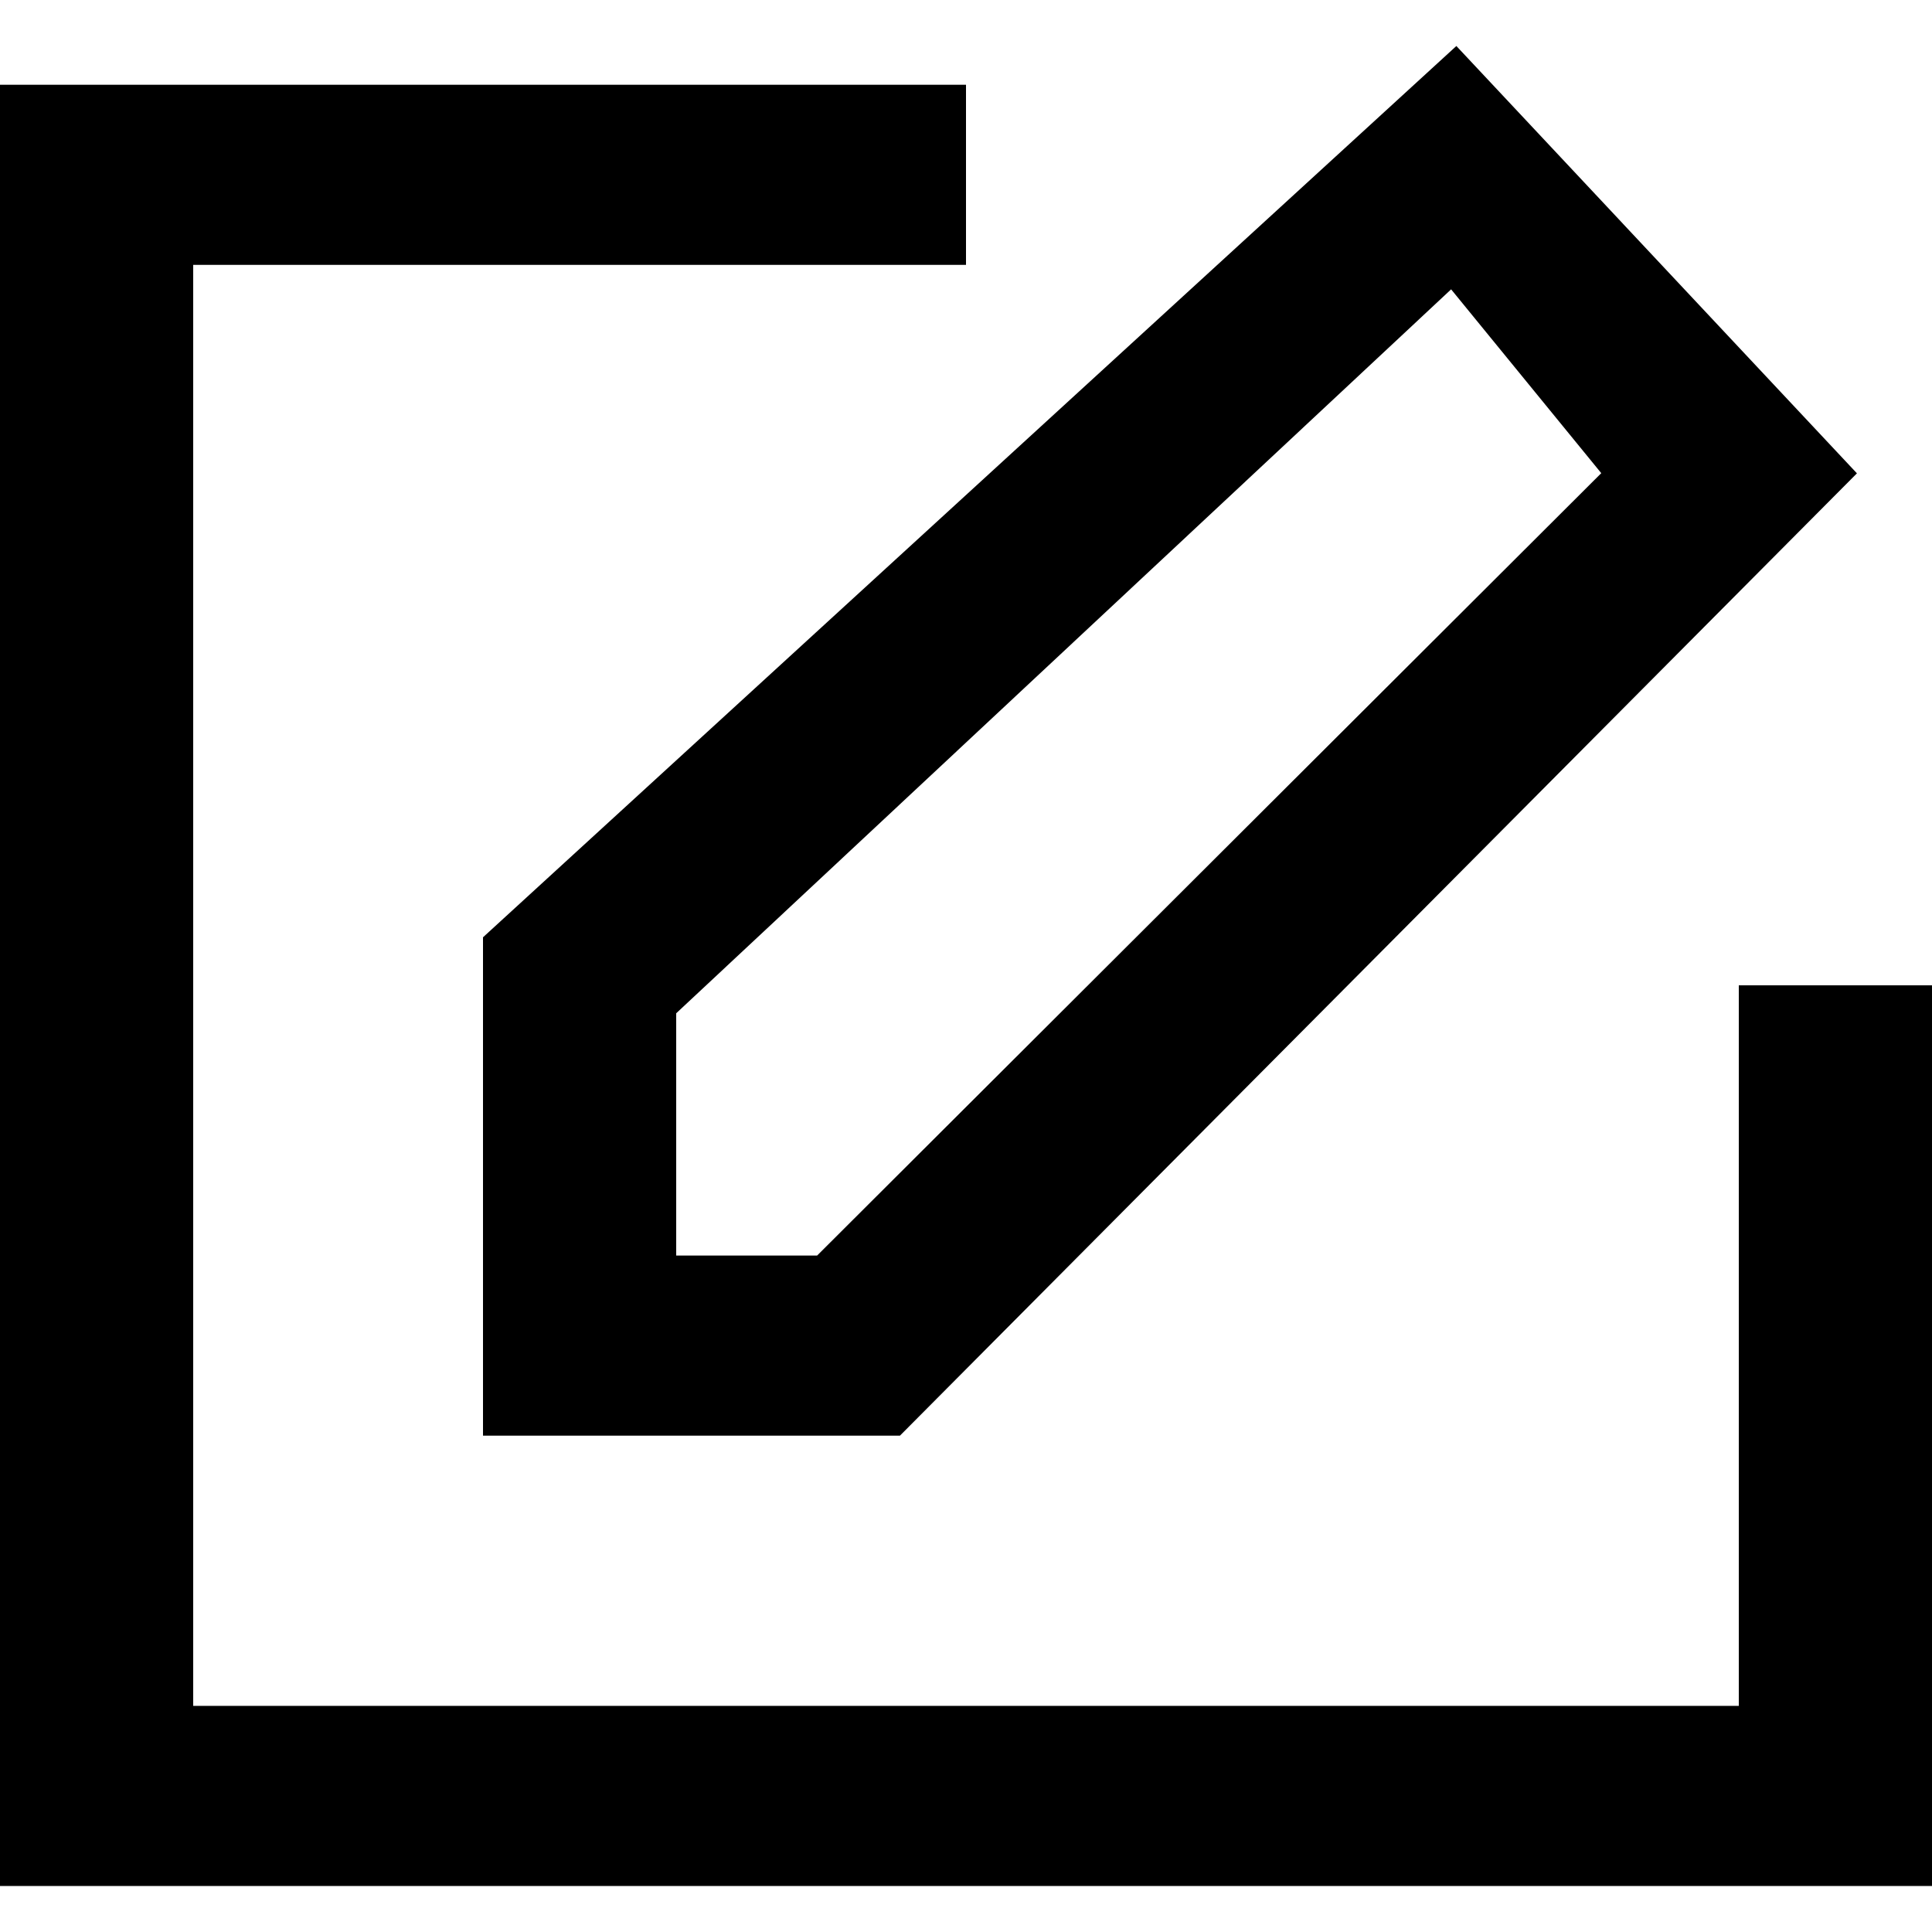
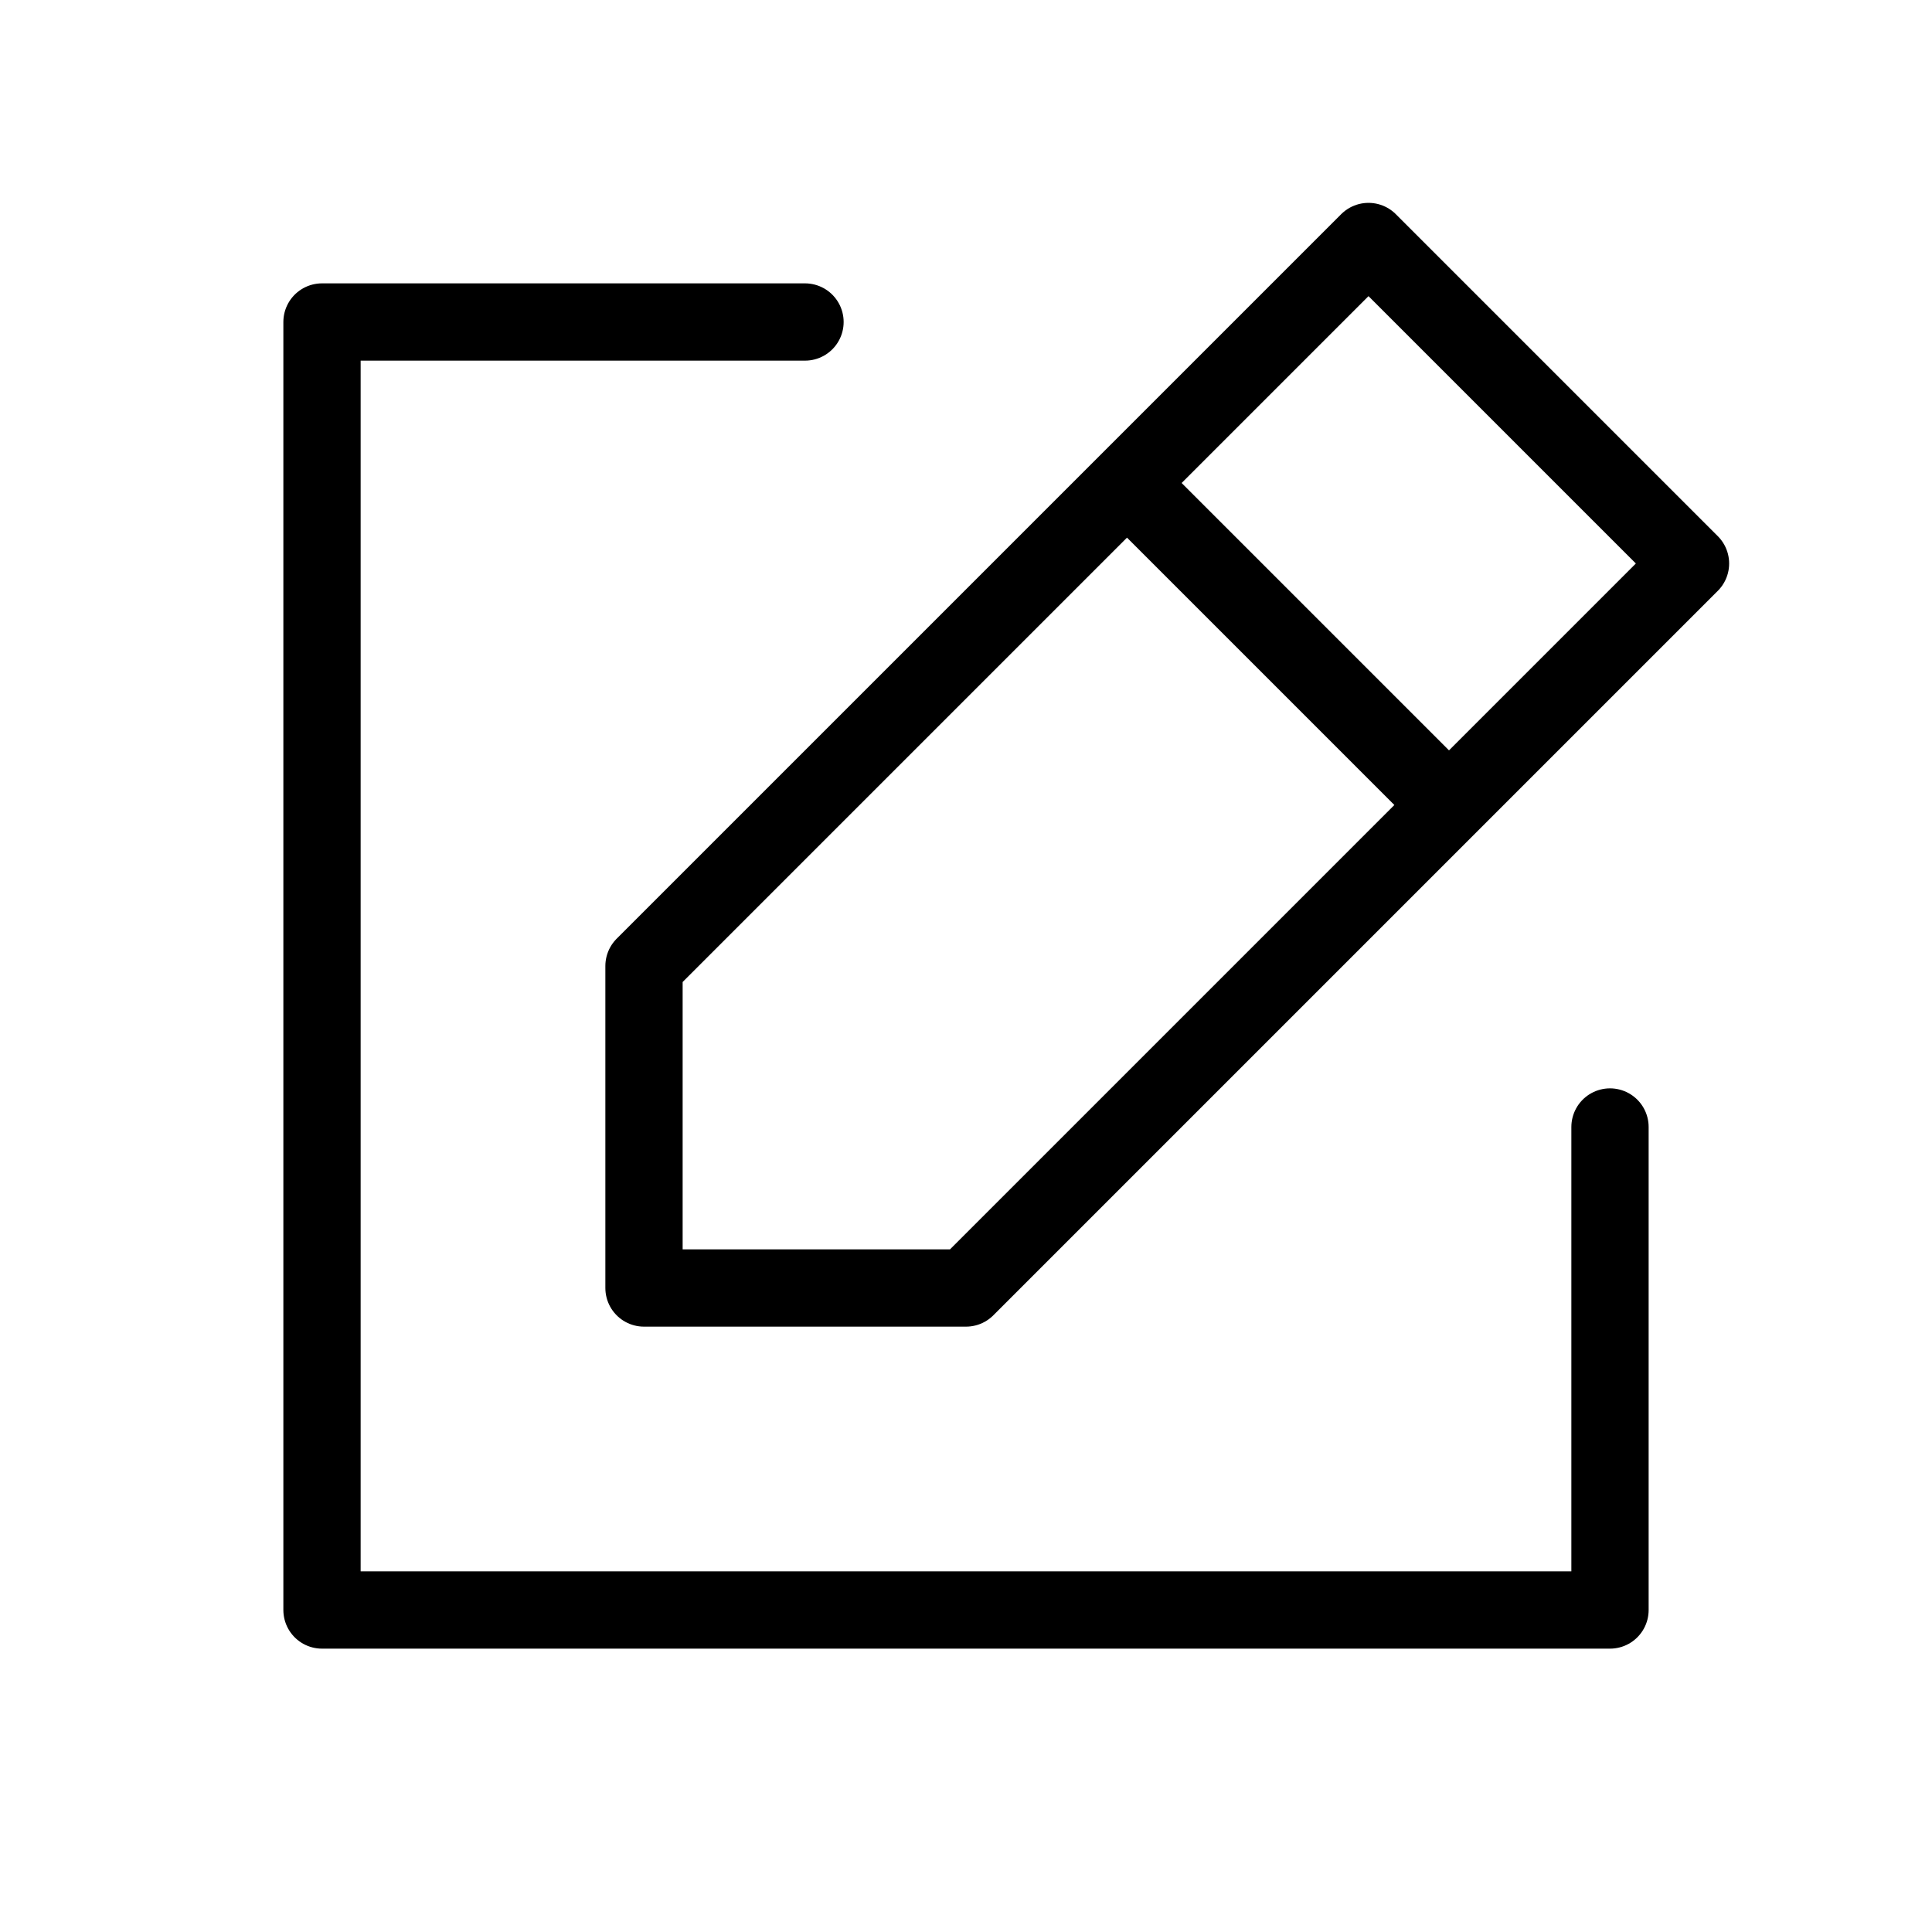
- <svg xmlns="http://www.w3.org/2000/svg" width="800px" height="800px" viewBox="0 -0.5 21 21" version="1.1">
-   <defs>
- 
- </defs>
-   <g id="Page-1" stroke="none" stroke-width="1" fill="none" fill-rule="evenodd">
-     <g id="Dribbble-Light-Preview" transform="translate(-419, -359)" fill="#000000">
-       <g id="icons" transform="translate(56, 160)">
-         <path d="M384,209.21 L384,219 L363,219 L363,199.421 L373.5,199.421 L373.5,201.379 L365.1,201.379 L365.1,217.042 L381.9,217.042 L381.9,209.21 L384,209.21 Z M370.35,209.514 L378.773,201.645 L380.405,203.643 L371.882,212.147 L370.35,212.147 L370.35,209.514 Z M368.25,214.105 L372.782,214.105 L383.184,203.645 L378.83,199 L368.25,208.688 L368.25,214.105 Z" id="edit_cover-[#1481]">
- 
- </path>
-       </g>
-     </g>
+ <svg xmlns="http://www.w3.org/2000/svg" width="800px" height="800px" viewBox="0 0 24 24" fill="none">
+   <g id="SVGRepo_bgCarrier" stroke-width="0" />
+   <g id="SVGRepo_tracerCarrier" stroke-linecap="round" stroke-linejoin="round" />
+   <g id="SVGRepo_iconCarrier">
+     <path d="M14 6L8 12V16H12L18 10M14 6L17 3L21 7L18 10M14 6L18 10M10 4L4 4L4 20L20 20V14" stroke="#000000" stroke-width="0.96" stroke-linecap="round" stroke-linejoin="round" />
  </g>
</svg>
